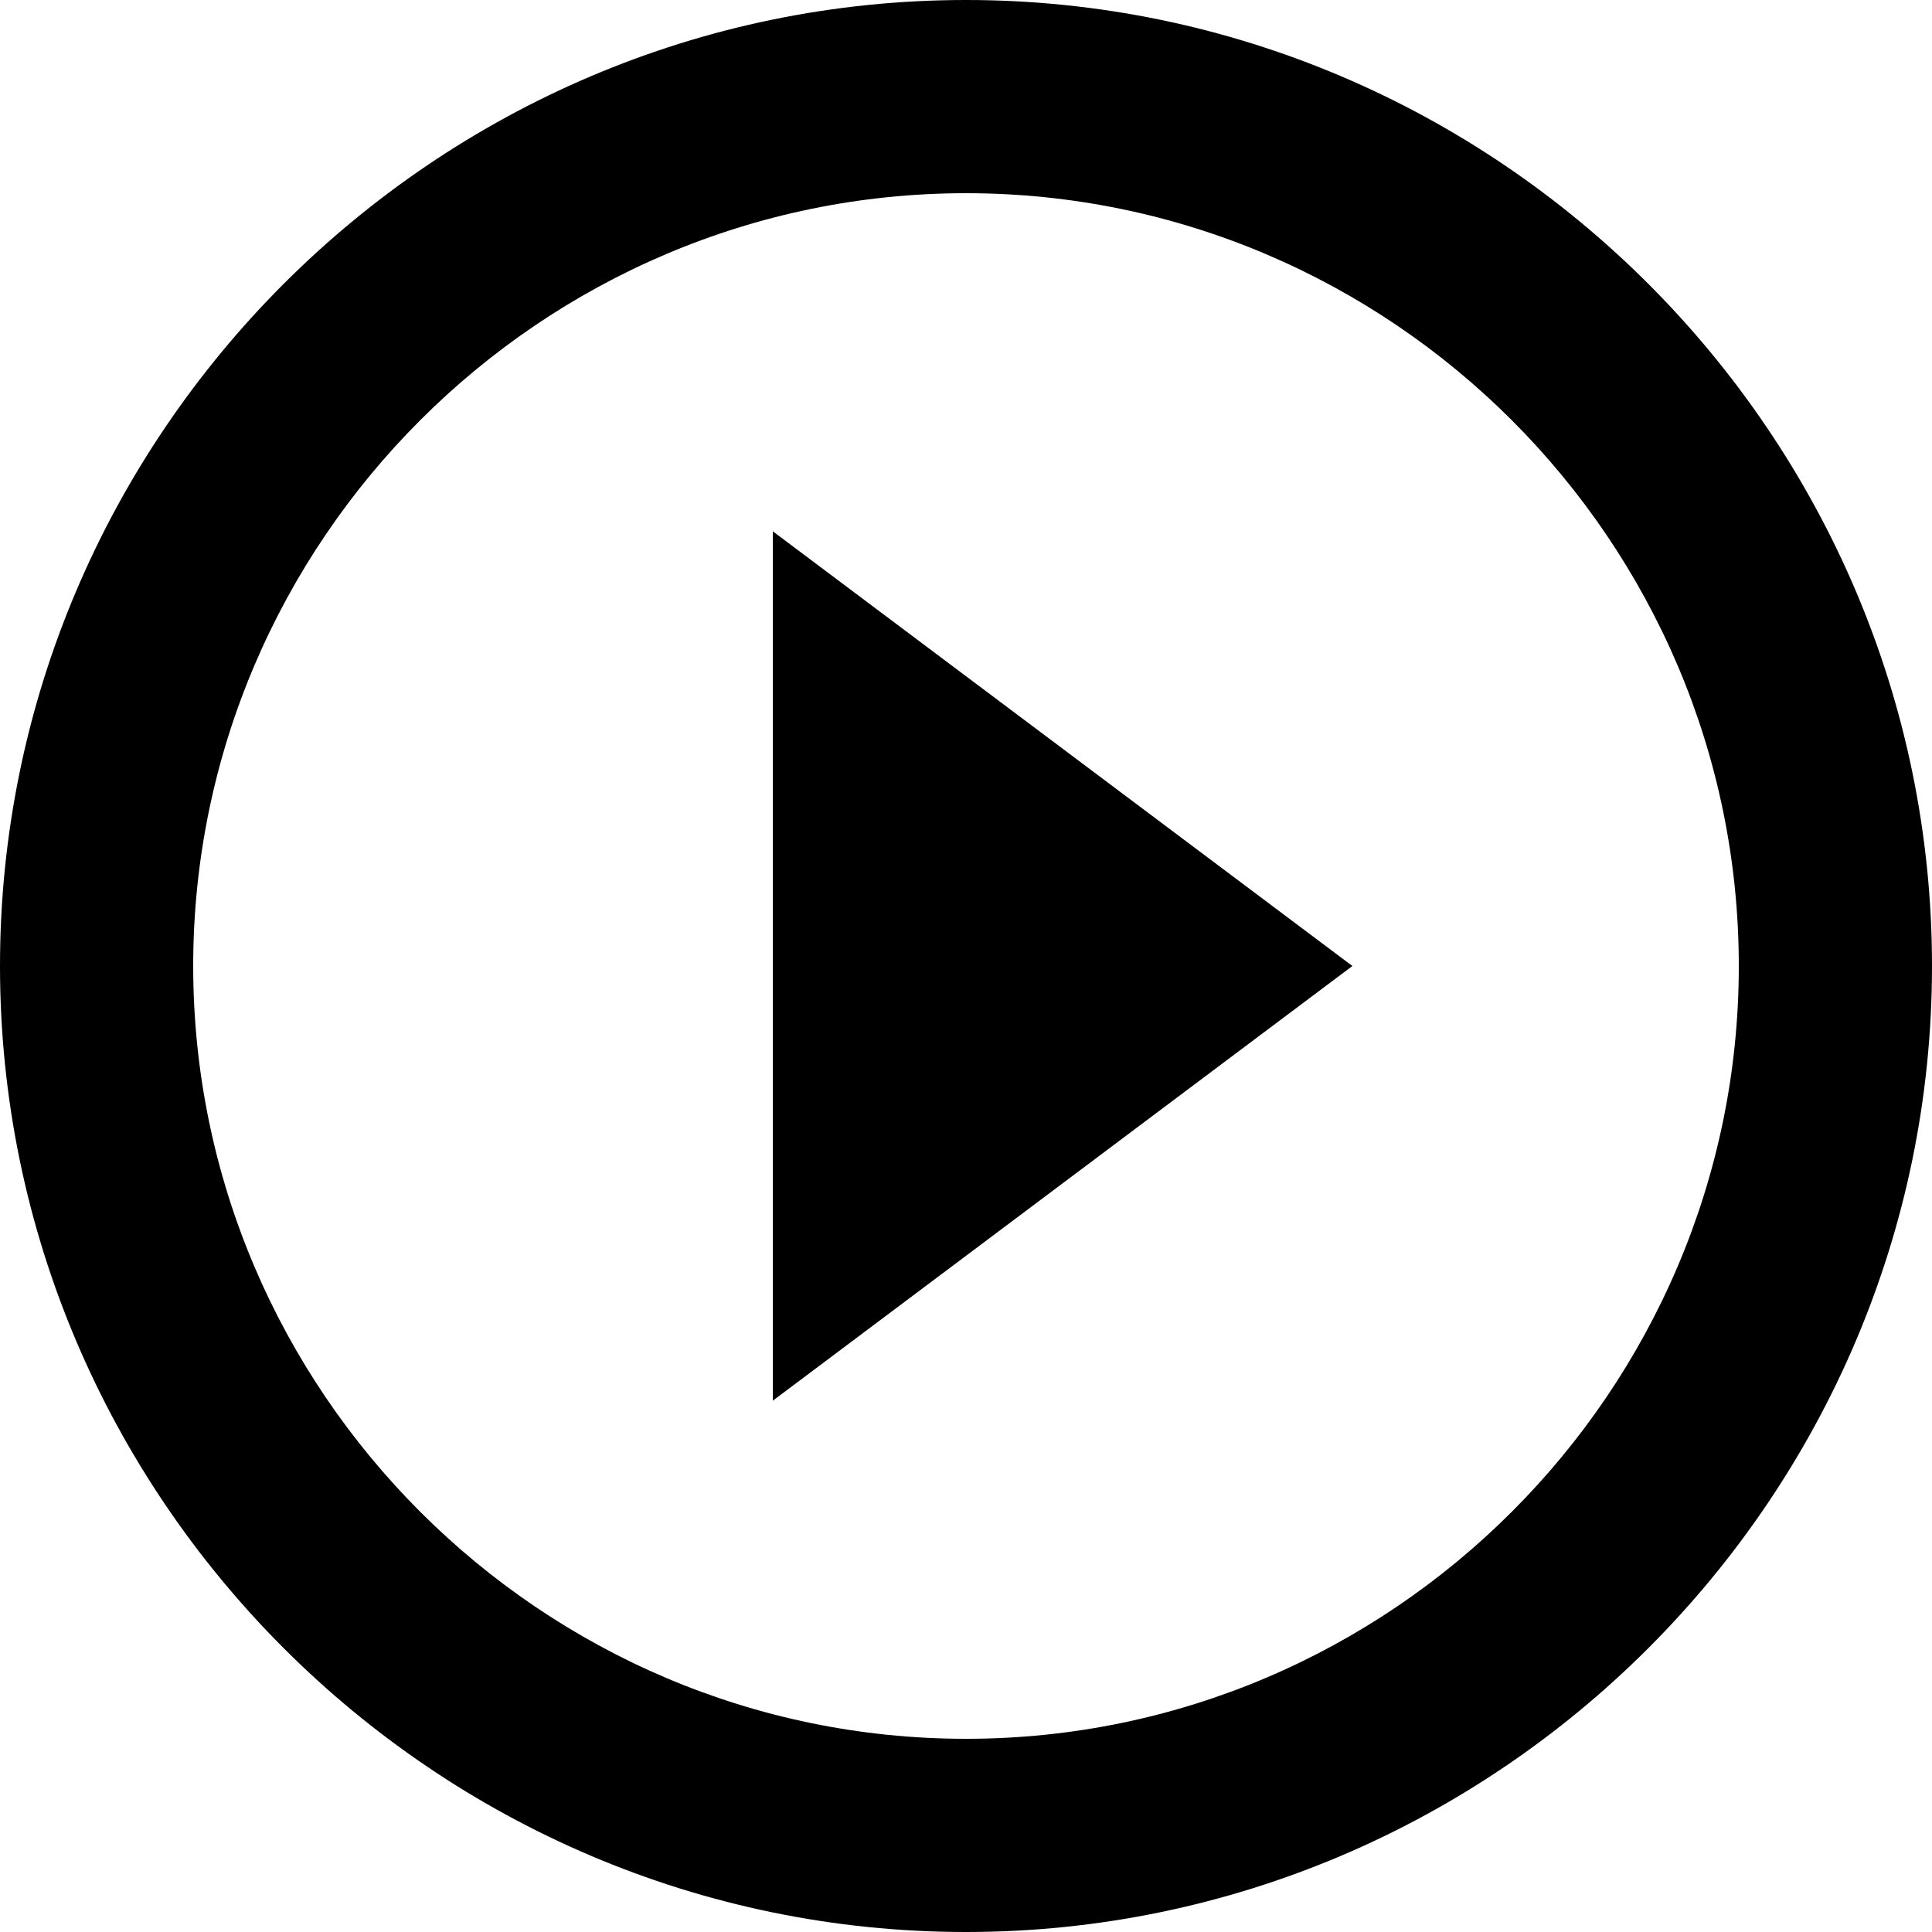
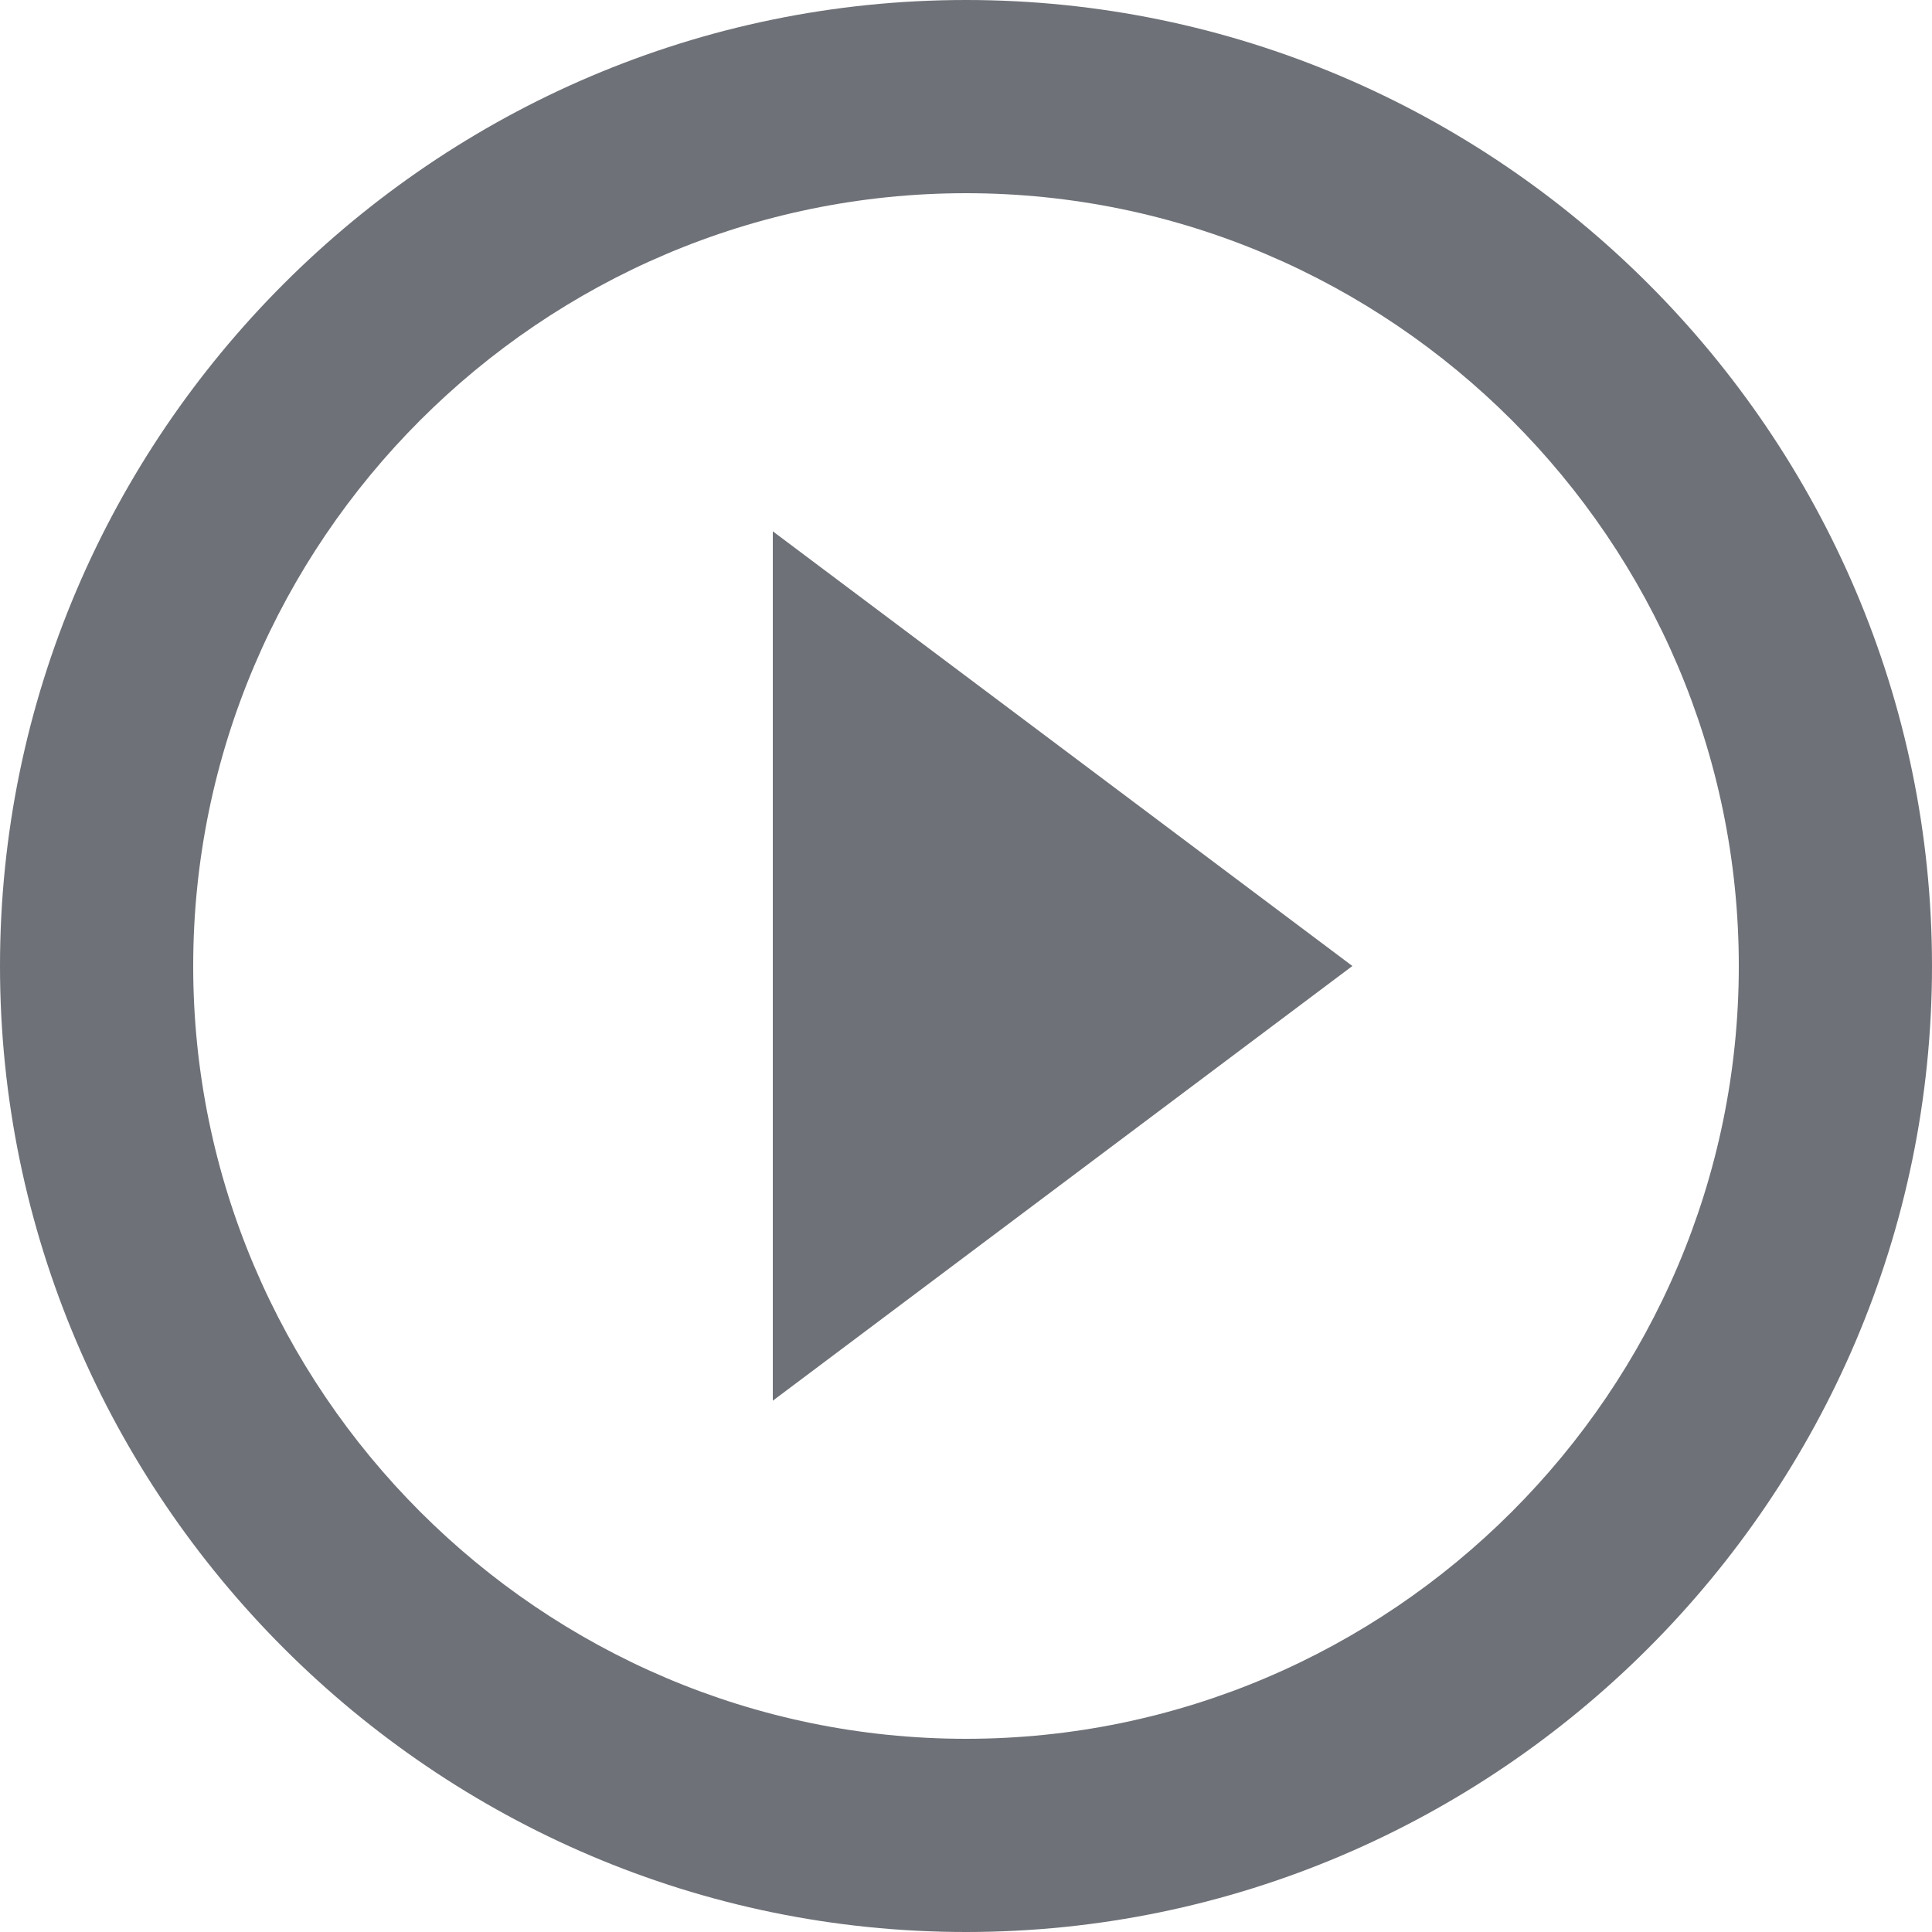
<svg xmlns="http://www.w3.org/2000/svg" version="1.1" id="Capa_1" x="0px" y="0px" width="510px" height="510px" viewBox="0 0 510 510" style="enable-background:new 0 0 510 510;" xml:space="preserve">
  <g>
    <g id="play-circle-outline">
-       <path d="M204,369.75L357,255L204,140.25V369.75z M255,0C114.75,0,0,114.75,0,255s114.75,255,255,255s255-114.75,255-255    S395.25,0,255,0z M255,459c-112.2,0-204-91.8-204-204S142.8,51,255,51s204,91.8,204,204S367.2,459,255,459z" />
+       <path fill="#6E7177" d="M204,369.75L357,255L204,140.25V369.75z M255,0C114.75,0,0,114.75,0,255s114.75,255,255,255s255-114.75,255-255    S395.25,0,255,0z M255,459c-112.2,0-204-91.8-204-204S142.8,51,255,51s204,91.8,204,204S367.2,459,255,459z" />
    </g>
  </g>
  <g>
</g>
  <g>
</g>
  <g>
</g>
  <g>
</g>
  <g>
</g>
  <g>
</g>
  <g>
</g>
  <g>
</g>
  <g>
</g>
  <g>
</g>
  <g>
</g>
  <g>
</g>
  <g>
</g>
  <g>
</g>
  <g>
</g>
</svg>
